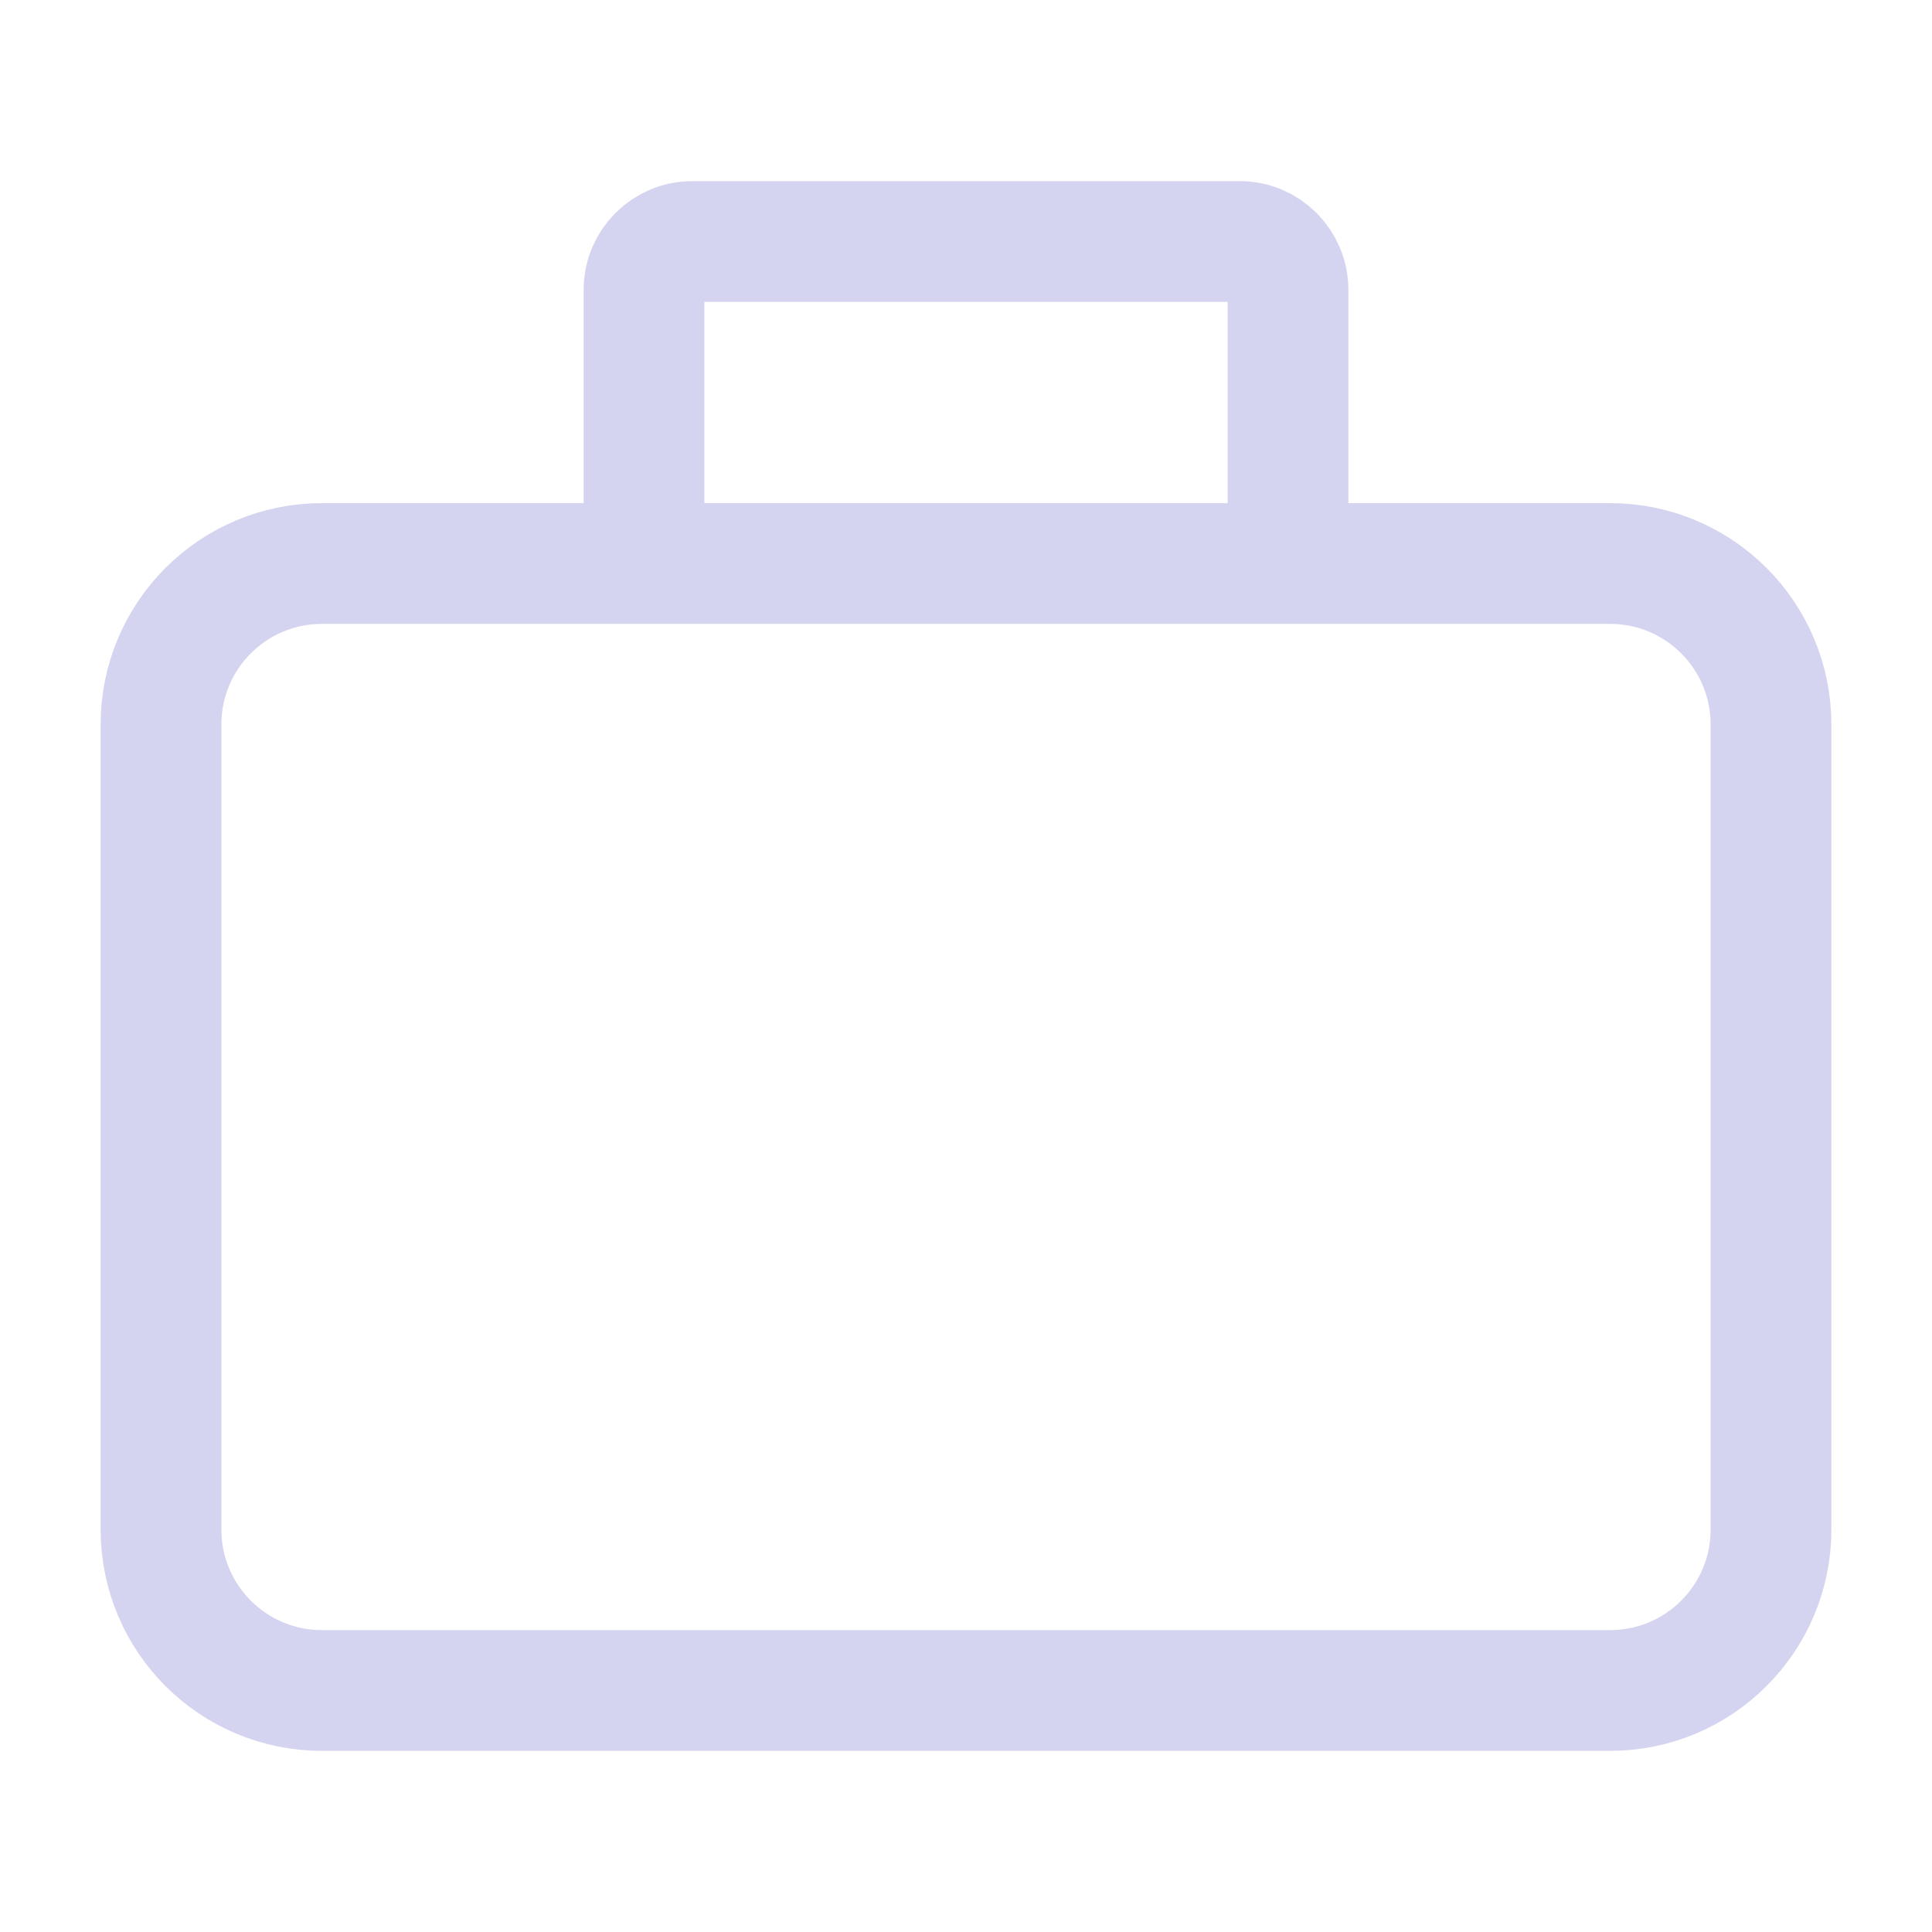
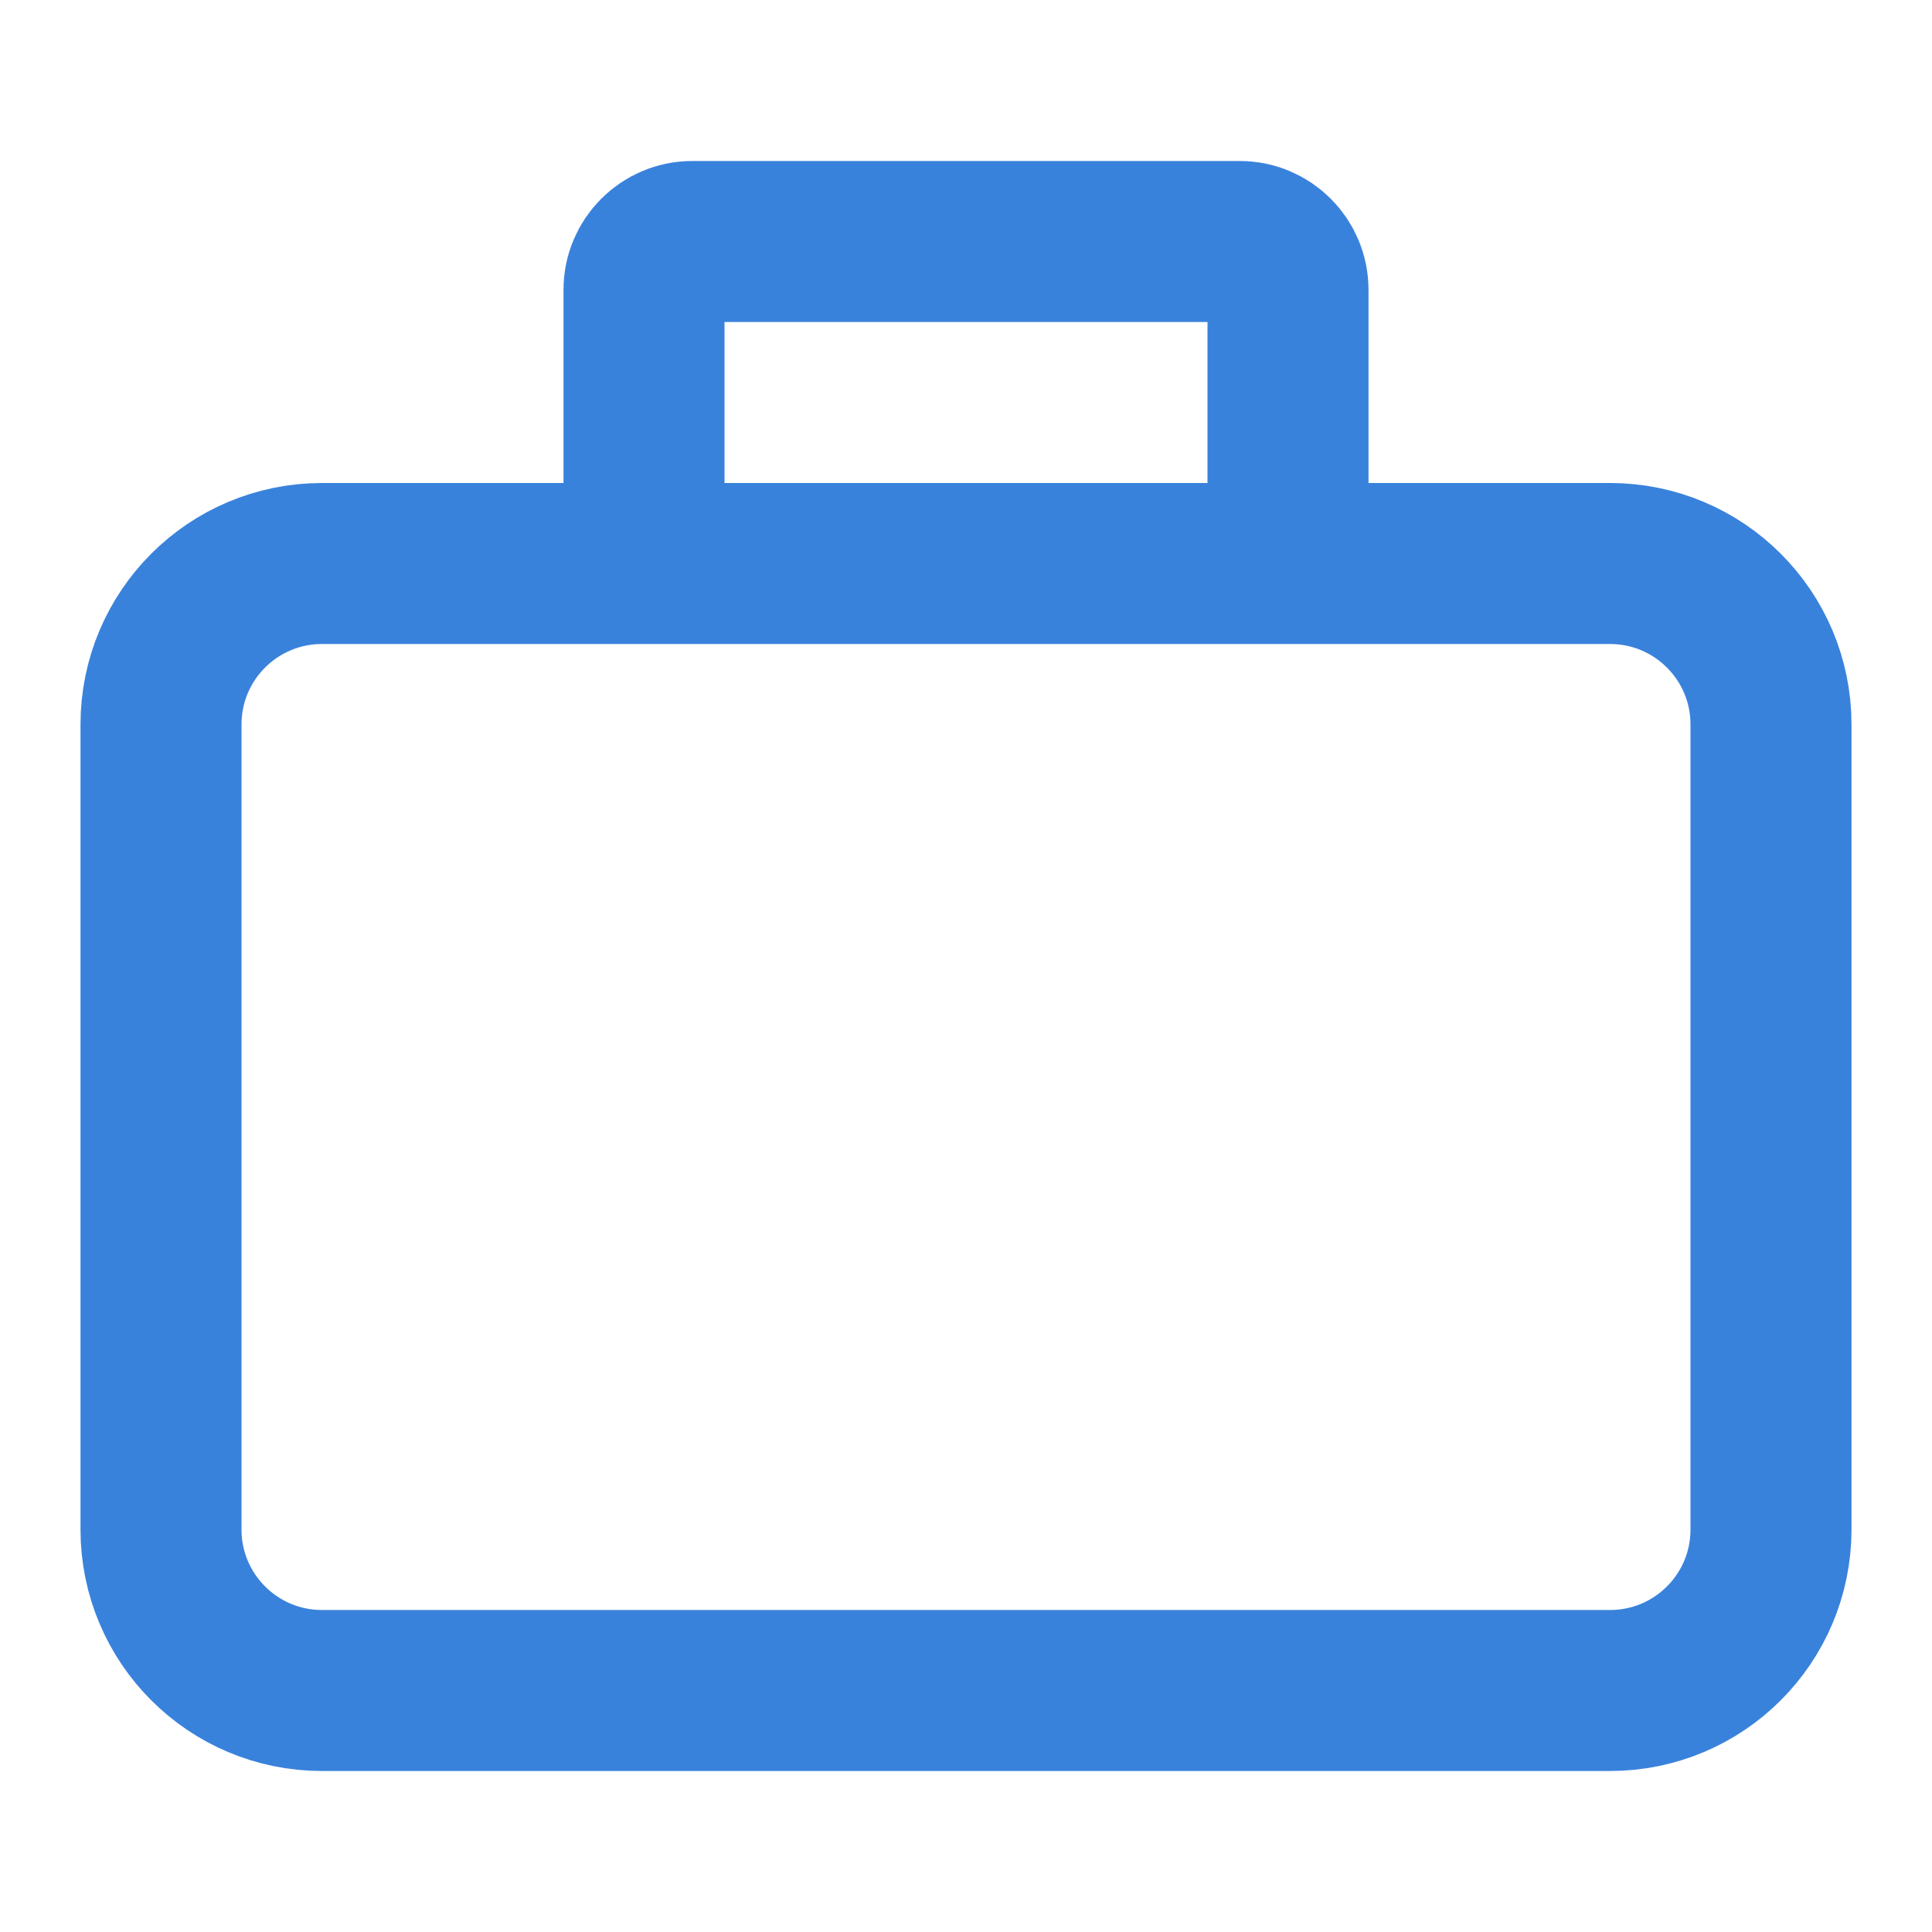
- <svg xmlns="http://www.w3.org/2000/svg" width="24px" height="24px" stroke-width="1.5" viewBox="0 0 24 24" fill="none" color="#a1a1df73">
-   <path d="M8 7H4C2.895 7 2 7.895 2 9V19C2 20.105 2.895 21 4 21H20C21.105 21 22 20.105 22 19V9C22 7.895 21.105 7 20 7H16M8 7V3.6C8 3.269 8.269 3 8.6 3H15.4C15.731 3 16 3.269 16 3.6V7M8 7H16" stroke="#a1a1df73" stroke-width="1.5" />
+ <svg xmlns="http://www.w3.org/2000/svg" width="24px" height="24px" stroke-width="2" viewBox="0 0 24 24" fill="none" color="#3982dc">
+   <path d="M8 7H4C2.895 7 2 7.895 2 9V19C2 20.105 2.895 21 4 21H20C21.105 21 22 20.105 22 19V9C22 7.895 21.105 7 20 7H16M8 7V3.6C8 3.269 8.269 3 8.6 3H15.4C15.731 3 16 3.269 16 3.6V7M8 7H16" stroke="#3982dc" stroke-width="2" />
</svg>
